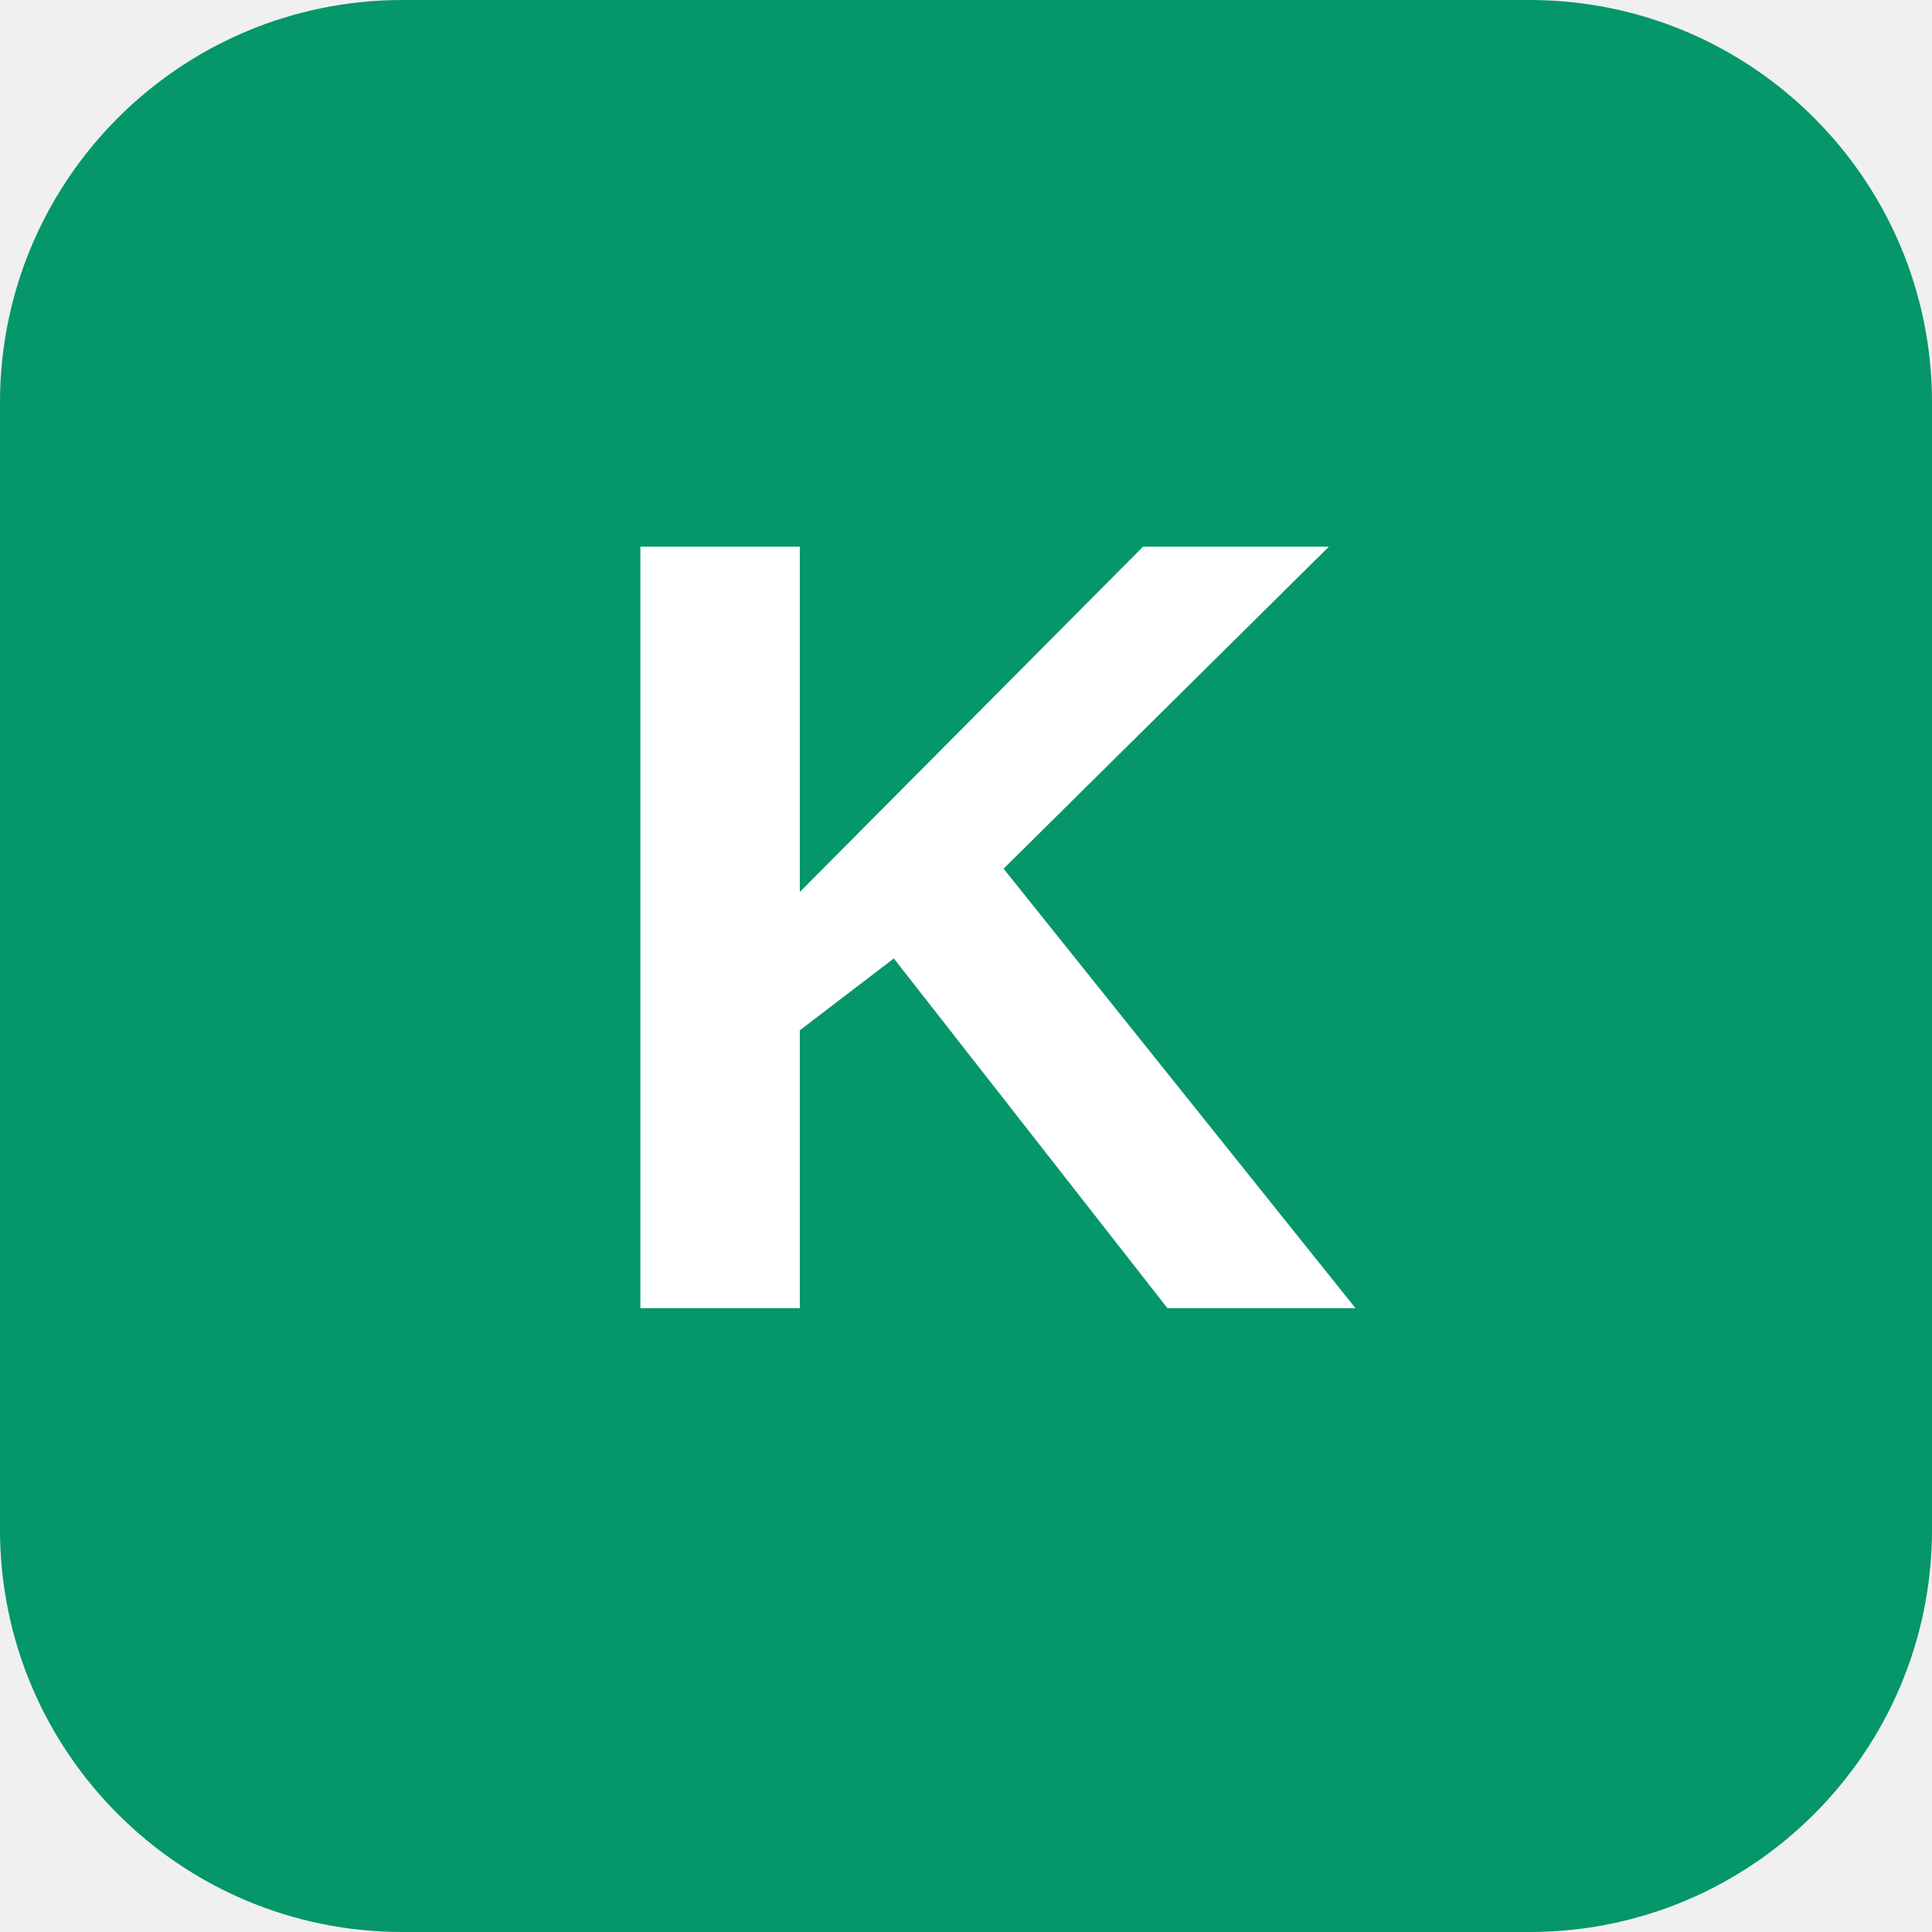
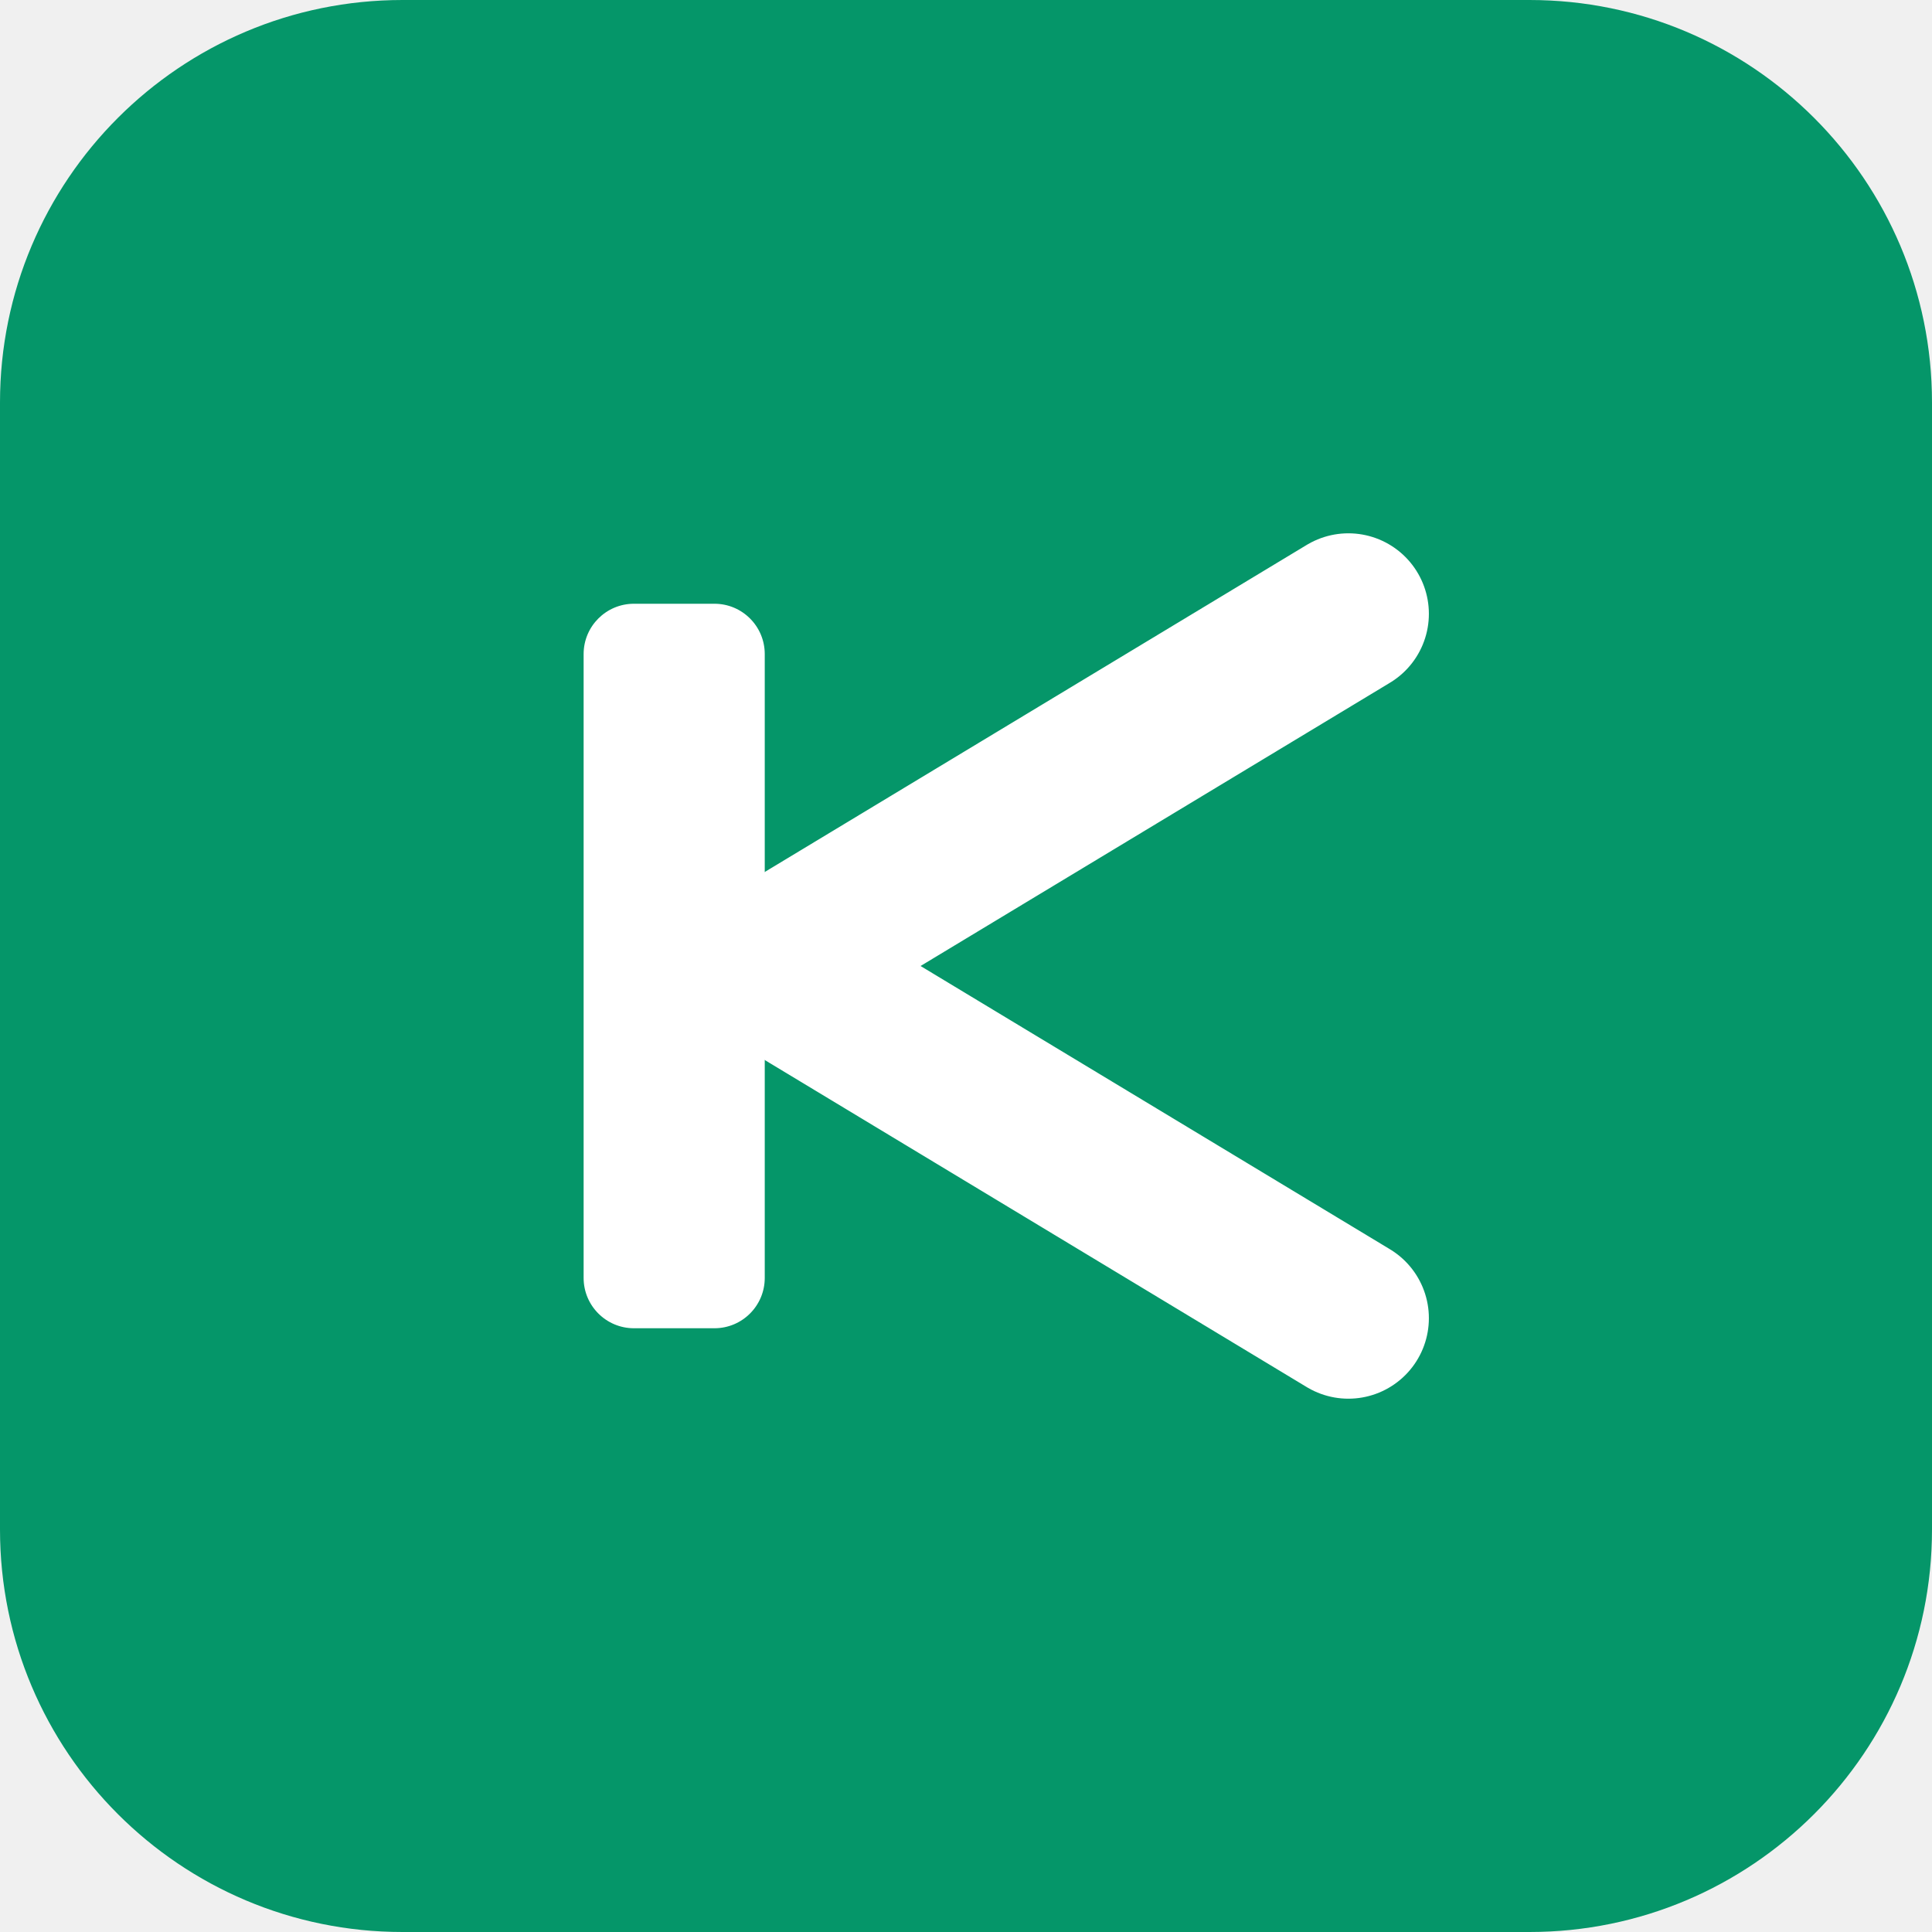
<svg xmlns="http://www.w3.org/2000/svg" width="192" height="192">
  <rect width="192" height="192" rx="40" fill="#059669" />
-   <text x="96" y="130" font-size="110" font-family="Arial" font-weight="bold" fill="white" text-anchor="middle">K</text>
+   <rect x="58" y="60" width="18" height="72" rx="5" fill="white" />
+   <line x1="76" y1="96" x2="134" y2="61" stroke="white" stroke-width="16" stroke-linecap="round" />
+   <line x1="76" y1="96" x2="134" y2="131" stroke="white" stroke-width="16" stroke-linecap="round" />
</svg>
